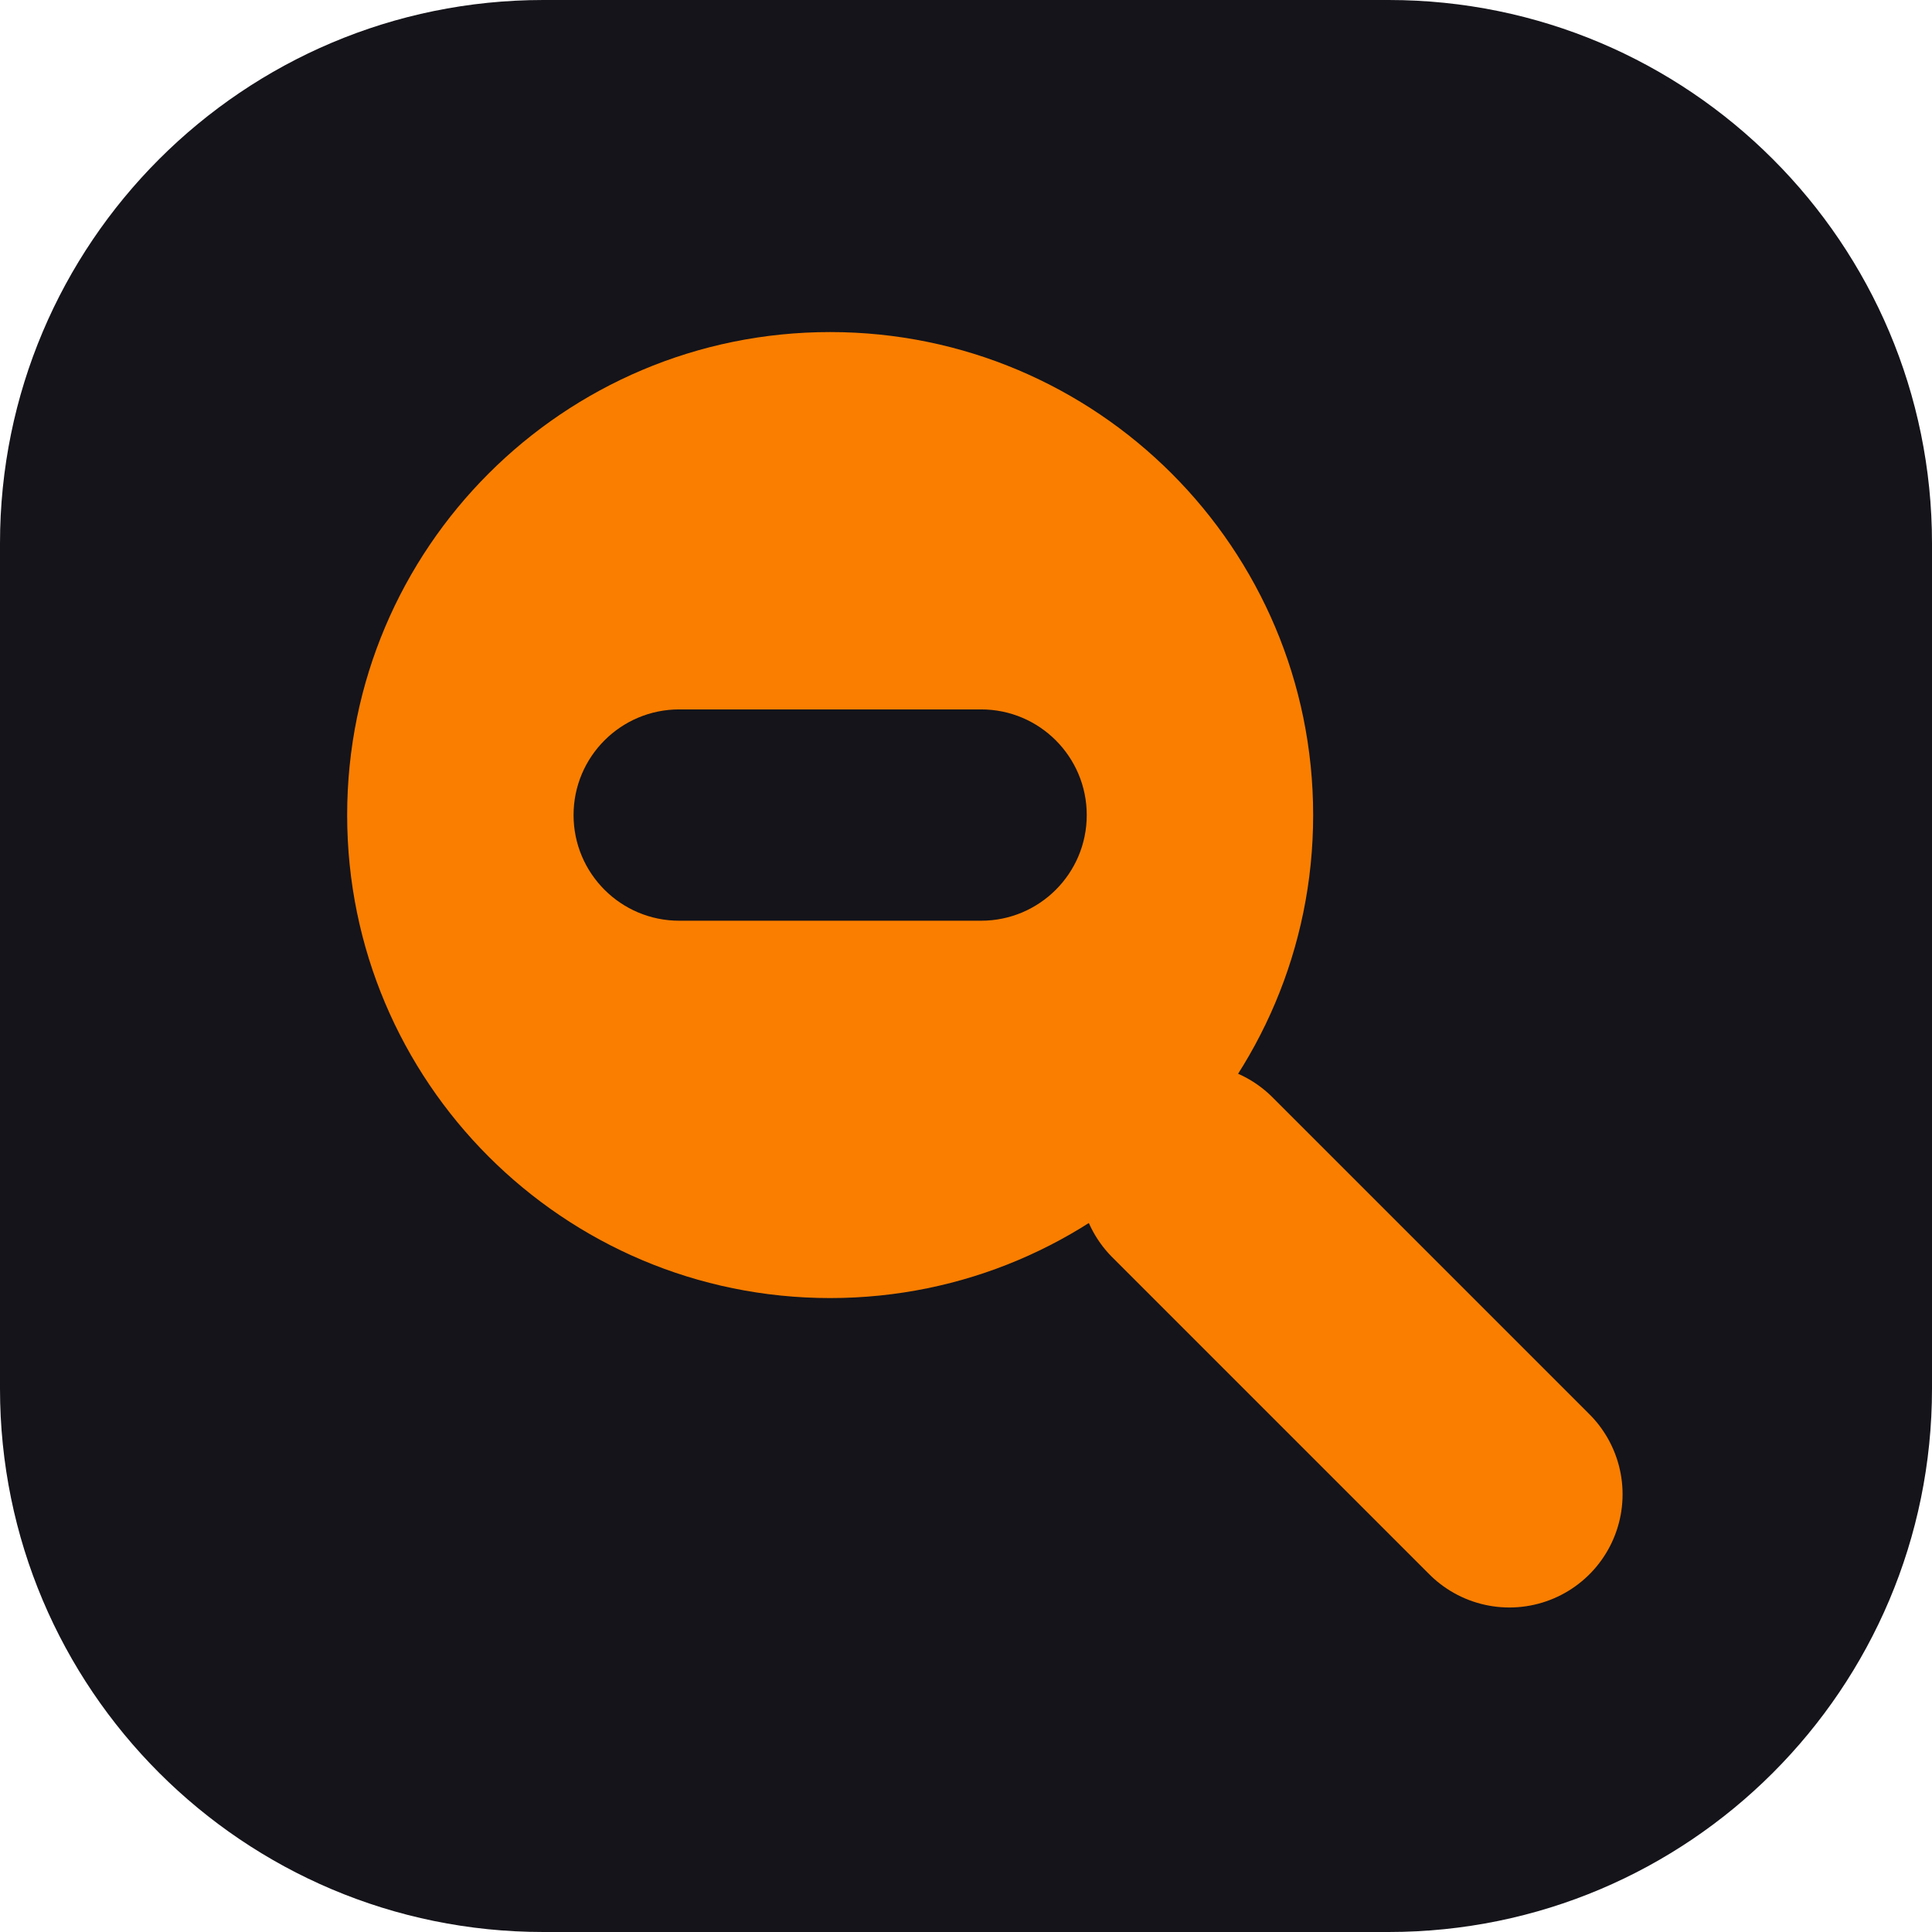
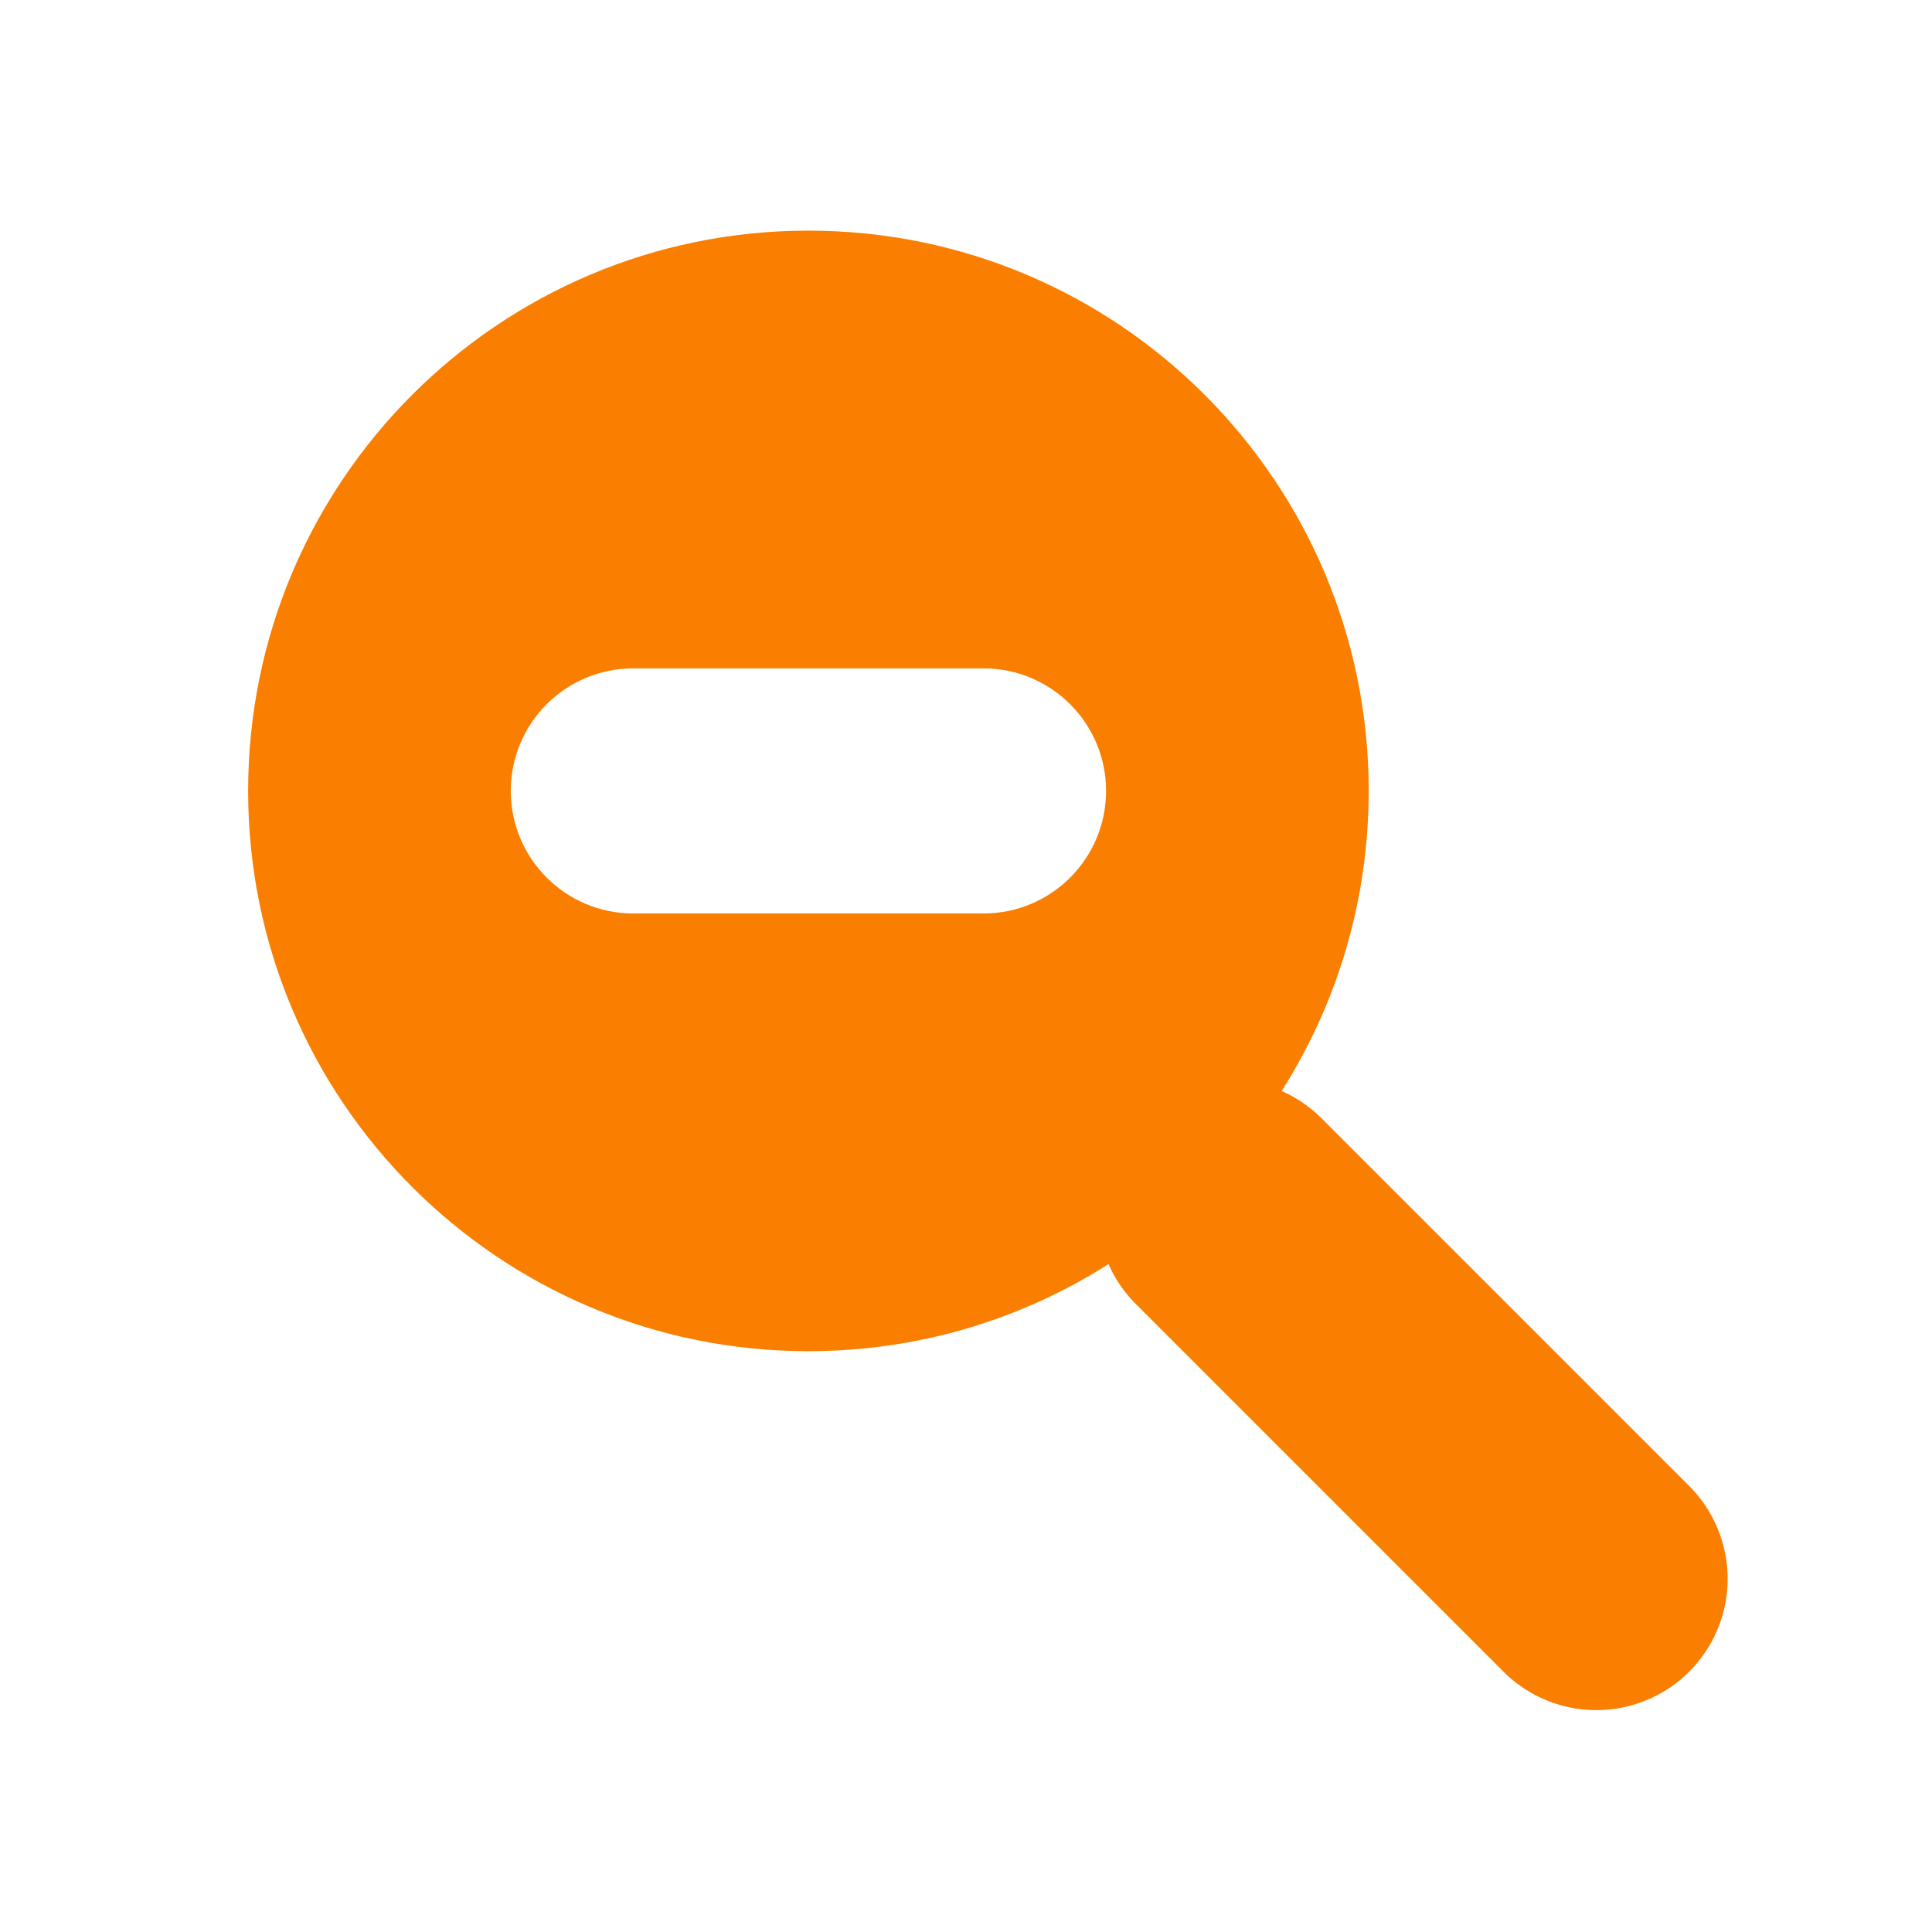
<svg xmlns="http://www.w3.org/2000/svg" viewBox="0 0 256 256" width="256" height="256">
-   <rect width="256" height="256" rx="72" fill="#14141A" />
-   <path fill="#FA7E00" fill-rule="evenodd" d="M46 108a64 64 0 1 0 128 0a64 64 0 1 0 -128 0zM90 94h40a14 14 0 0 1 0 28h-40a14 14 0 0 1 0 -28z" />
-   <line x1="158" y1="156" x2="200" y2="198" stroke="#FA7E00" stroke-width="30" stroke-linecap="round" />
+   <g transform="translate(128 128) scale(1.16) translate(-128 -128)">
+     <path fill="#FA7E00" fill-rule="evenodd" d="M46 108a64 64 0 1 0 128 0a64 64 0 1 0 -128 0zM90 94h40a14 14 0 0 1 0 28h-40a14 14 0 0 1 0 -28z" />
+     <line x1="158" y1="156" x2="200" y2="198" stroke="#FA7E00" stroke-width="30" stroke-linecap="round" />
+   </g>
</svg>
